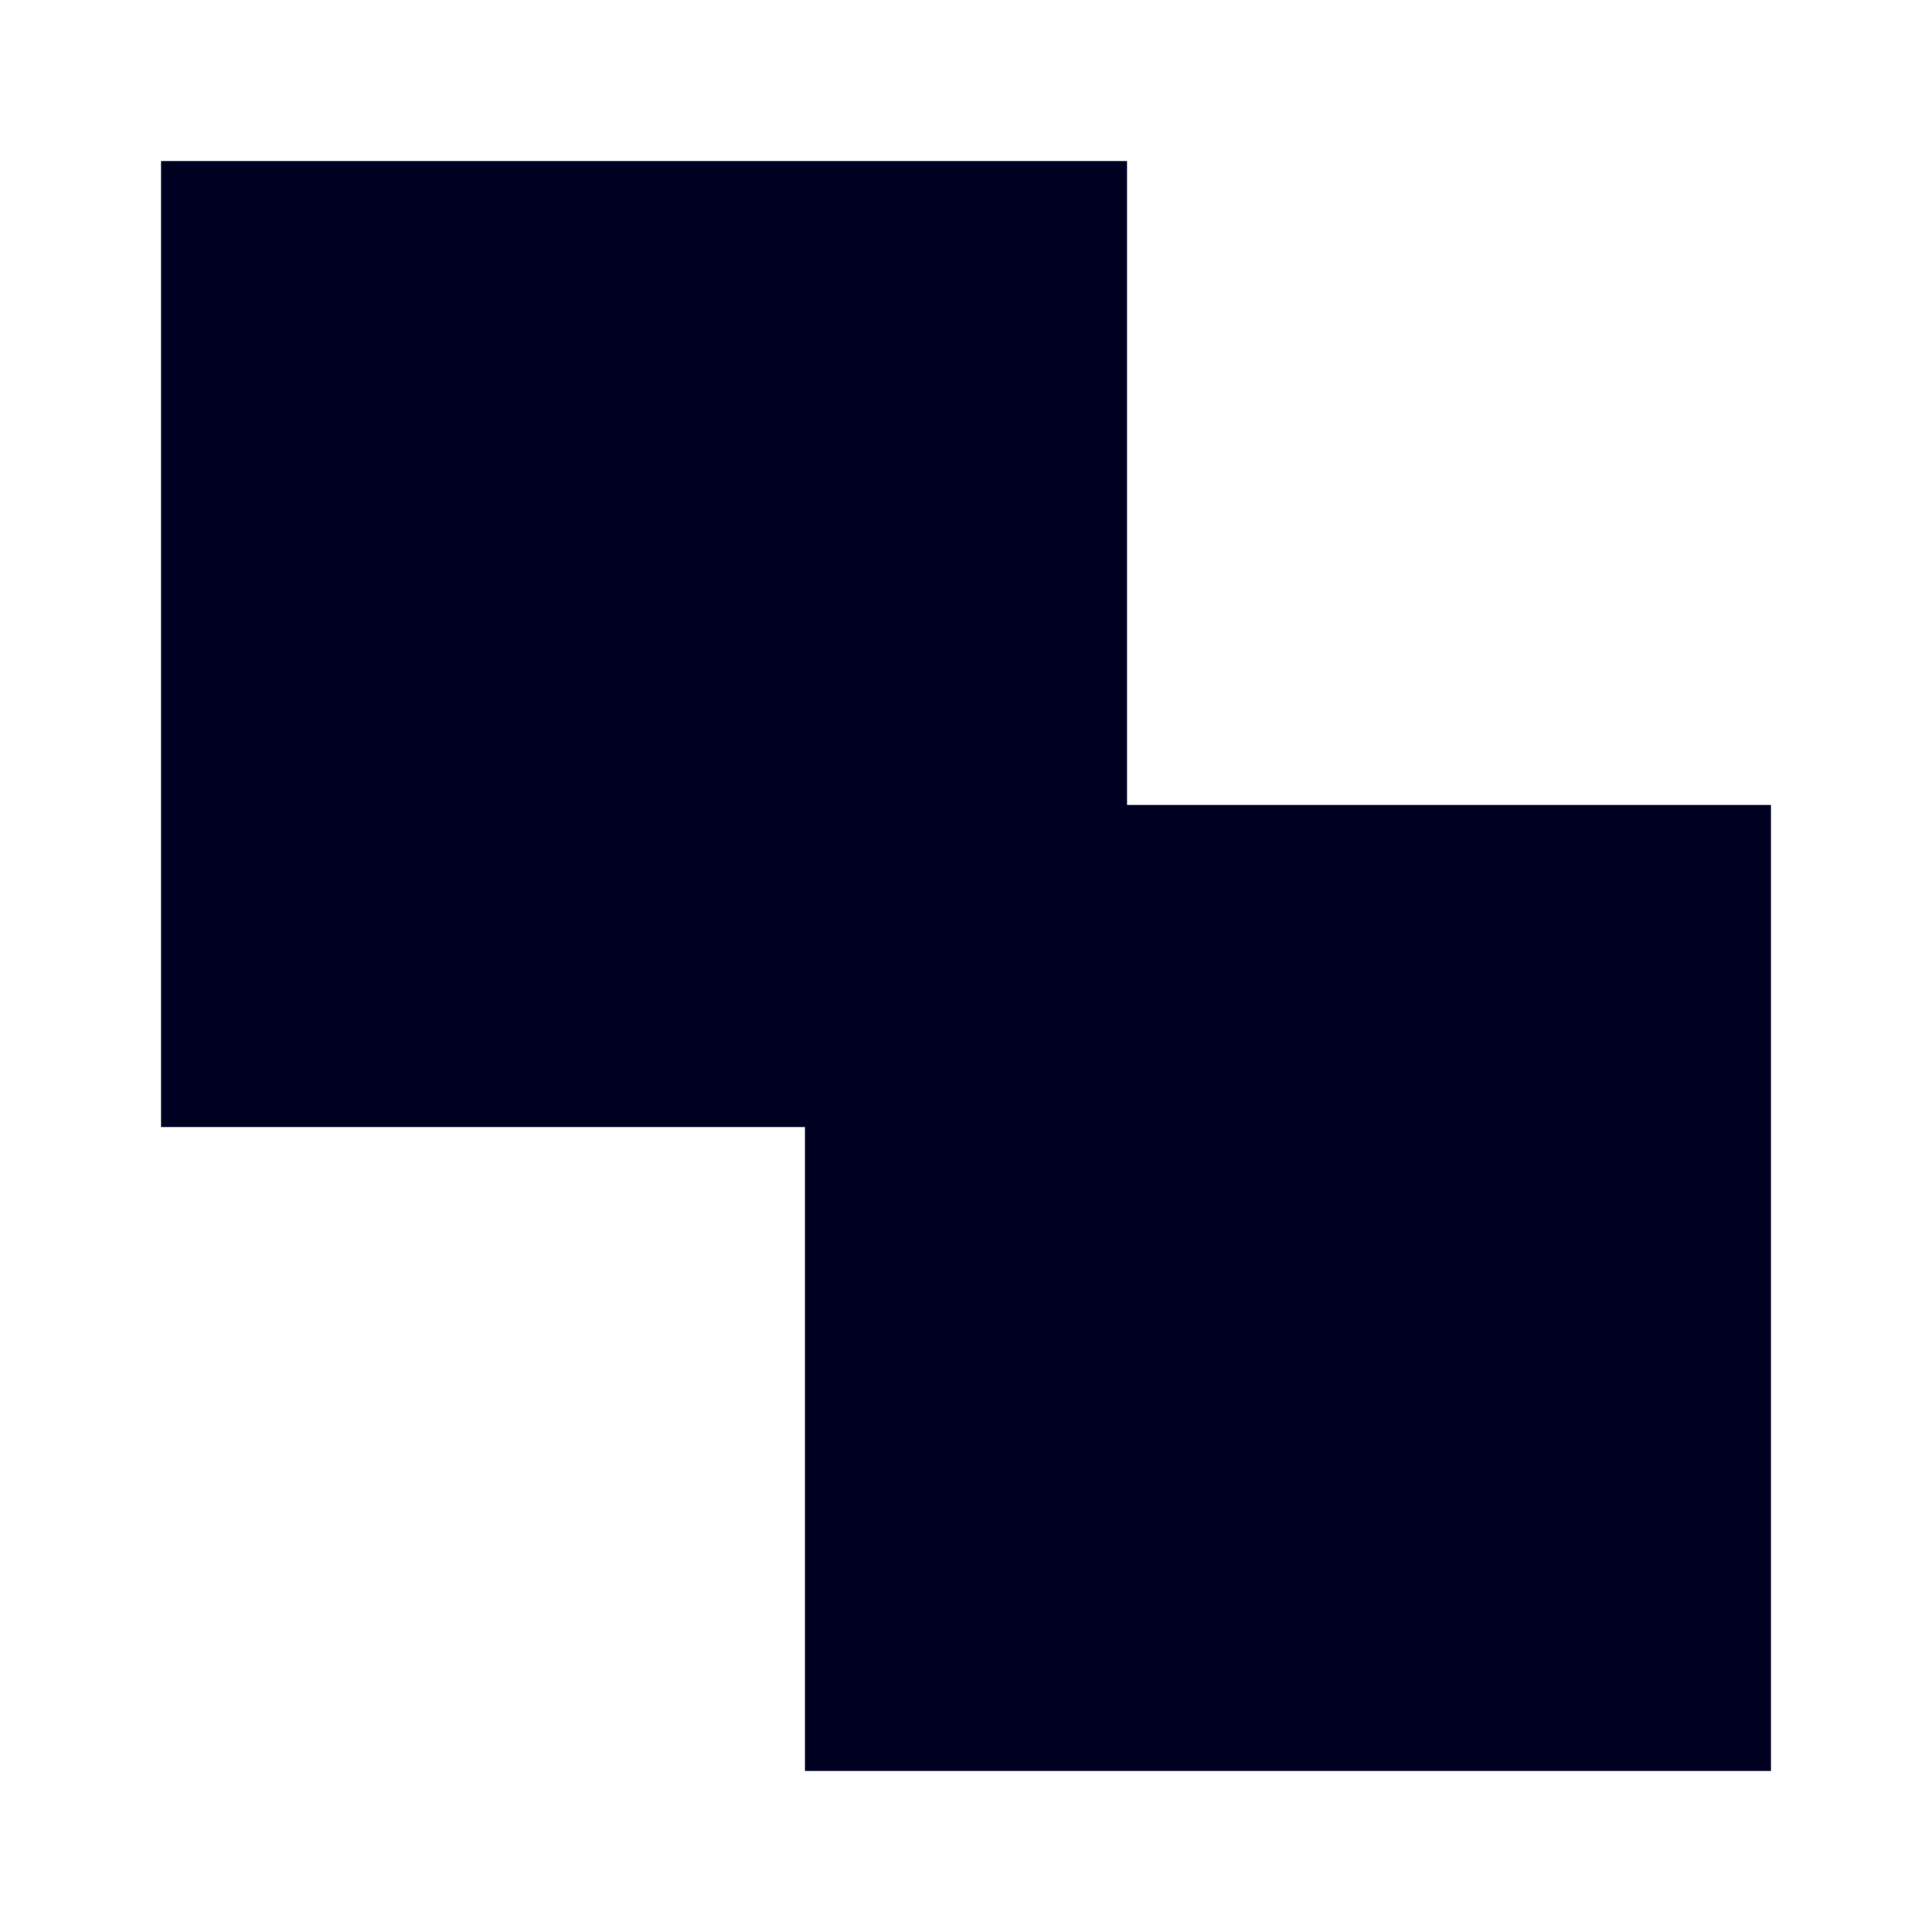
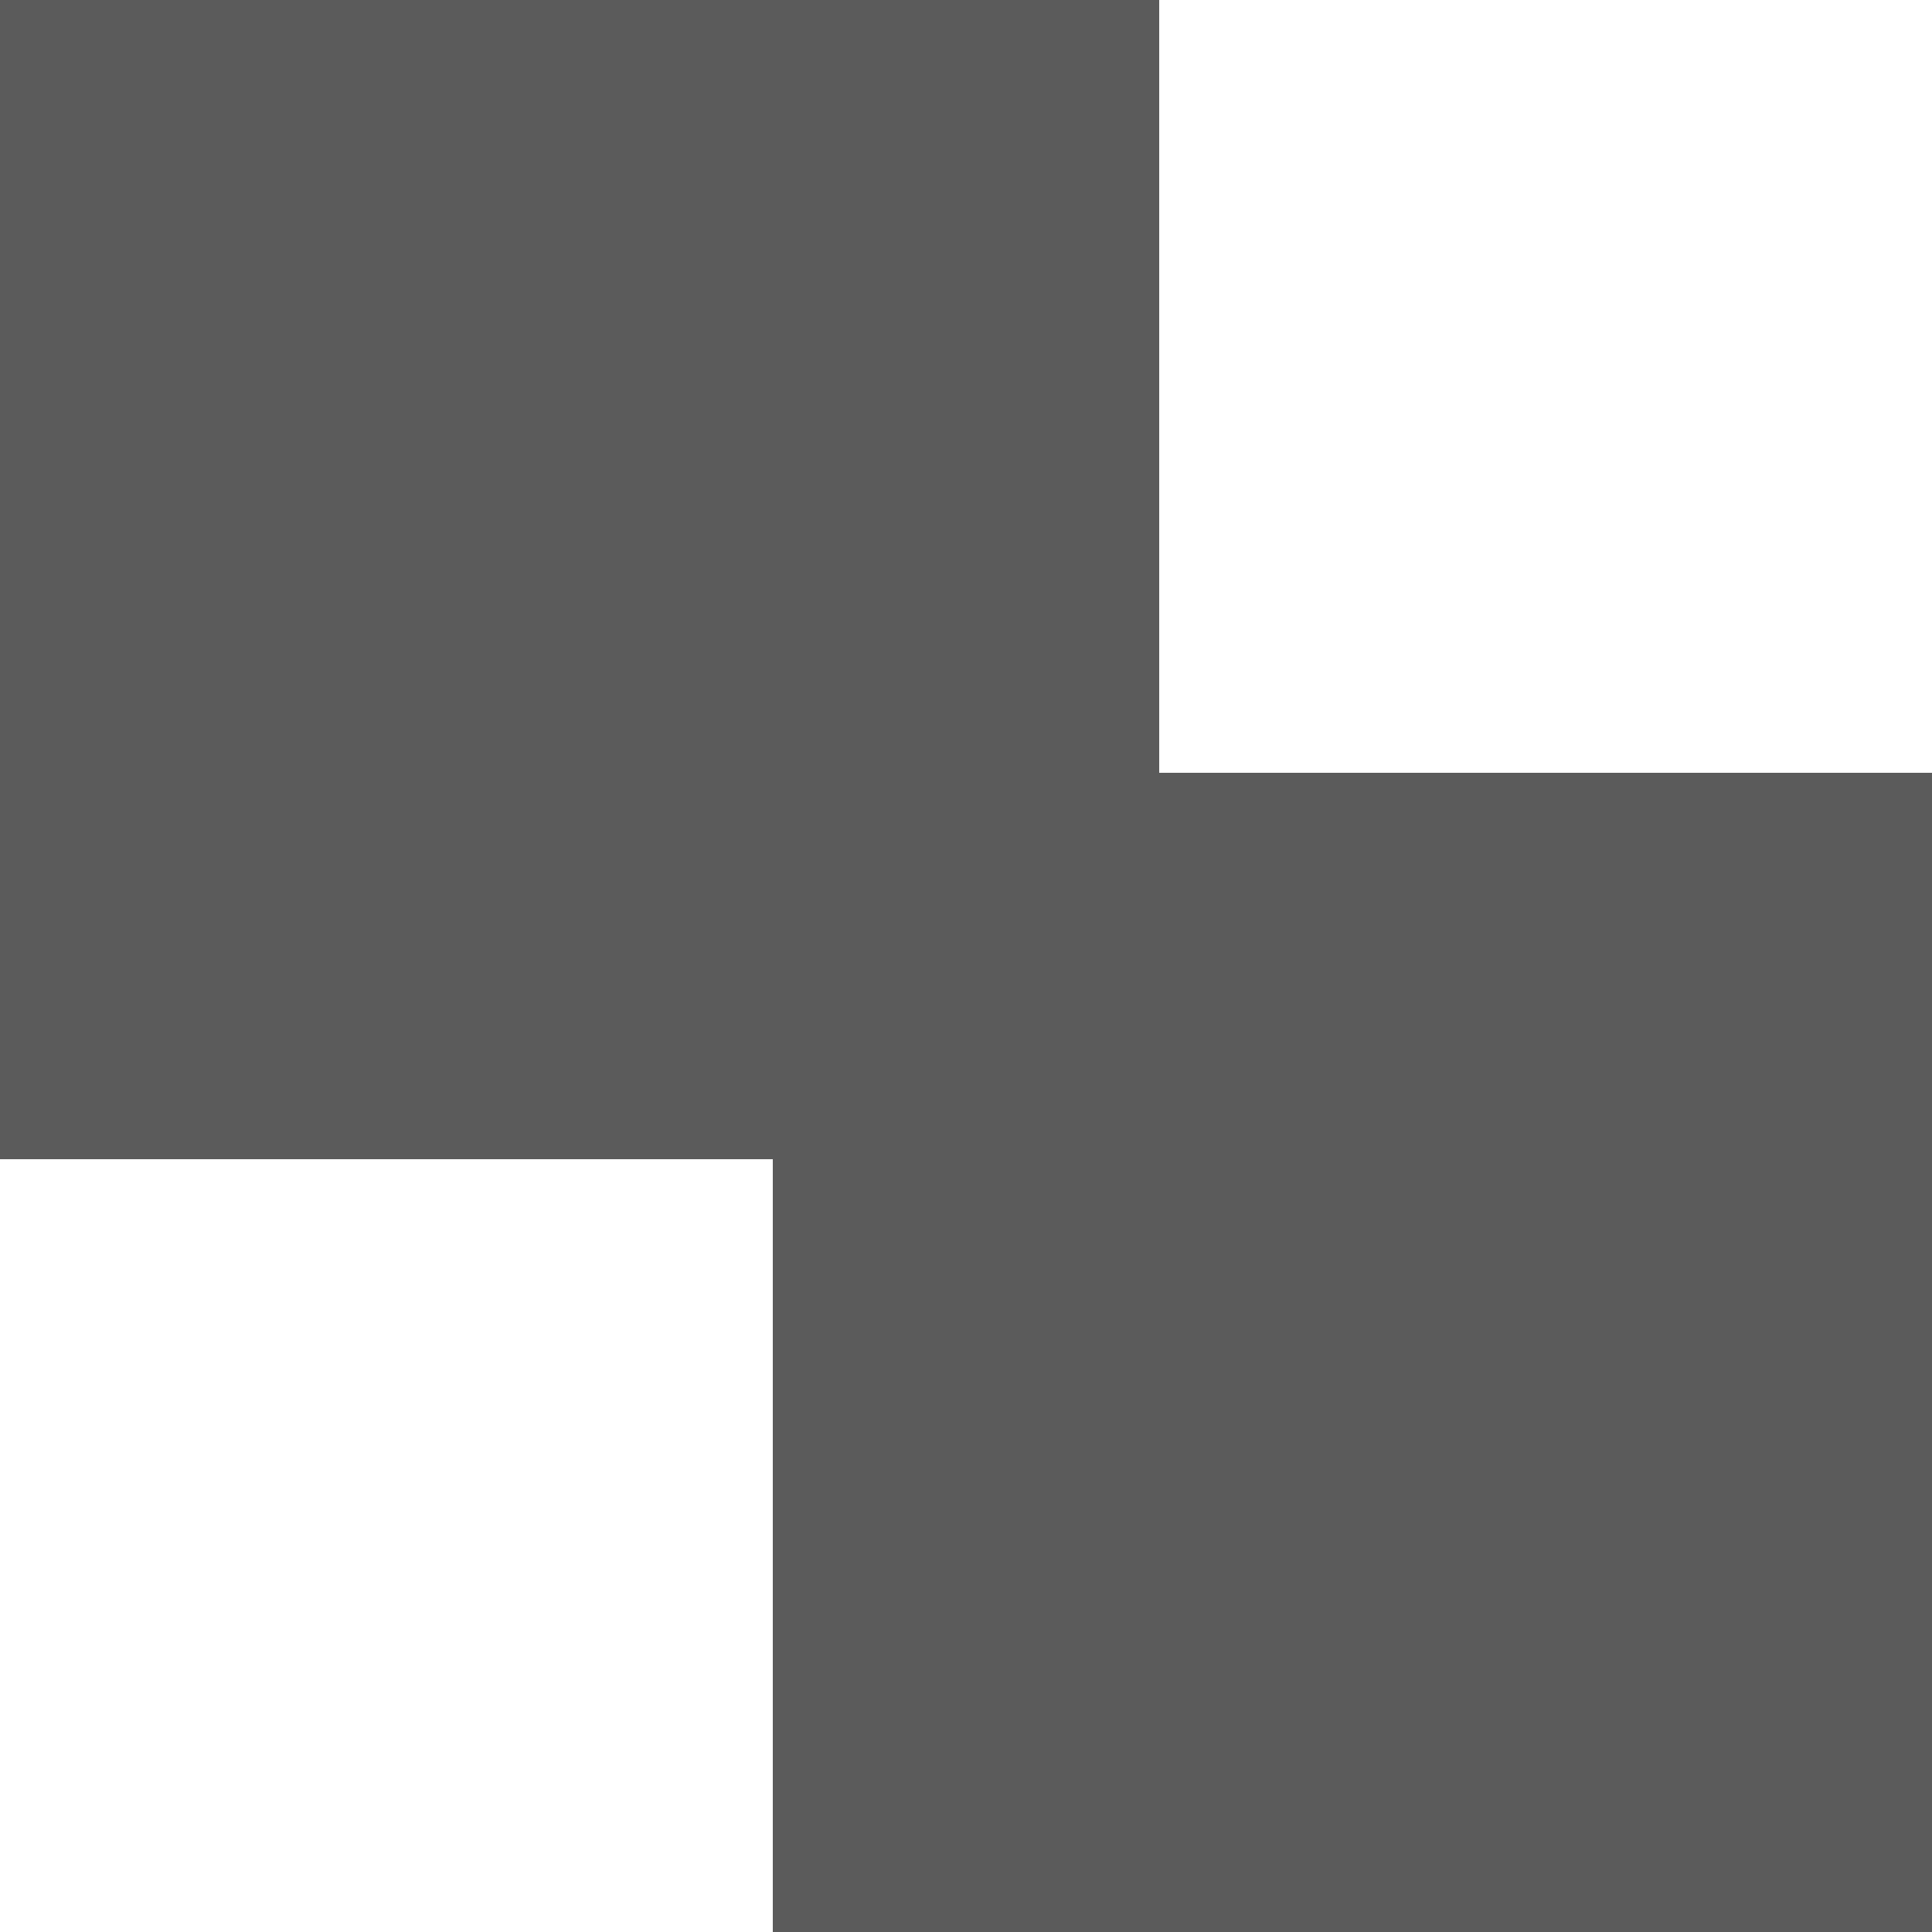
- <svg xmlns="http://www.w3.org/2000/svg" width="120" height="120" viewBox="0 0 120 120" version="1.1" id="svg5">
+ <svg xmlns="http://www.w3.org/2000/svg" width="20" height="20" viewBox="0 0 20 20" version="1.1" id="svg5">
  <defs id="defs2" />
  <g id="layer1">
-     <path id="rect1214" style="fill:#000000;stroke:#000020;stroke-width:33.398;fill-opacity:1;stroke-opacity:1" d="M 26.699 26.699 L 26.699 53.301 L 53.301 53.301 L 53.301 26.699 L 26.699 26.699 z M 66.699 66.699 L 66.699 93.301 L 93.301 93.301 L 93.301 66.699 L 66.699 66.699 z " />
+     <path id="rect1214" style="fill:#5b5b5b;fill-opacity:1;stroke:#5b5b5b;stroke-width:6.68;stroke-opacity:1" d="M 3.34,3.34 V 8.66 H 8.66 V 3.34 Z m 8,8 v 5.32 h 5.32 v -5.32 z" />
  </g>
</svg>
